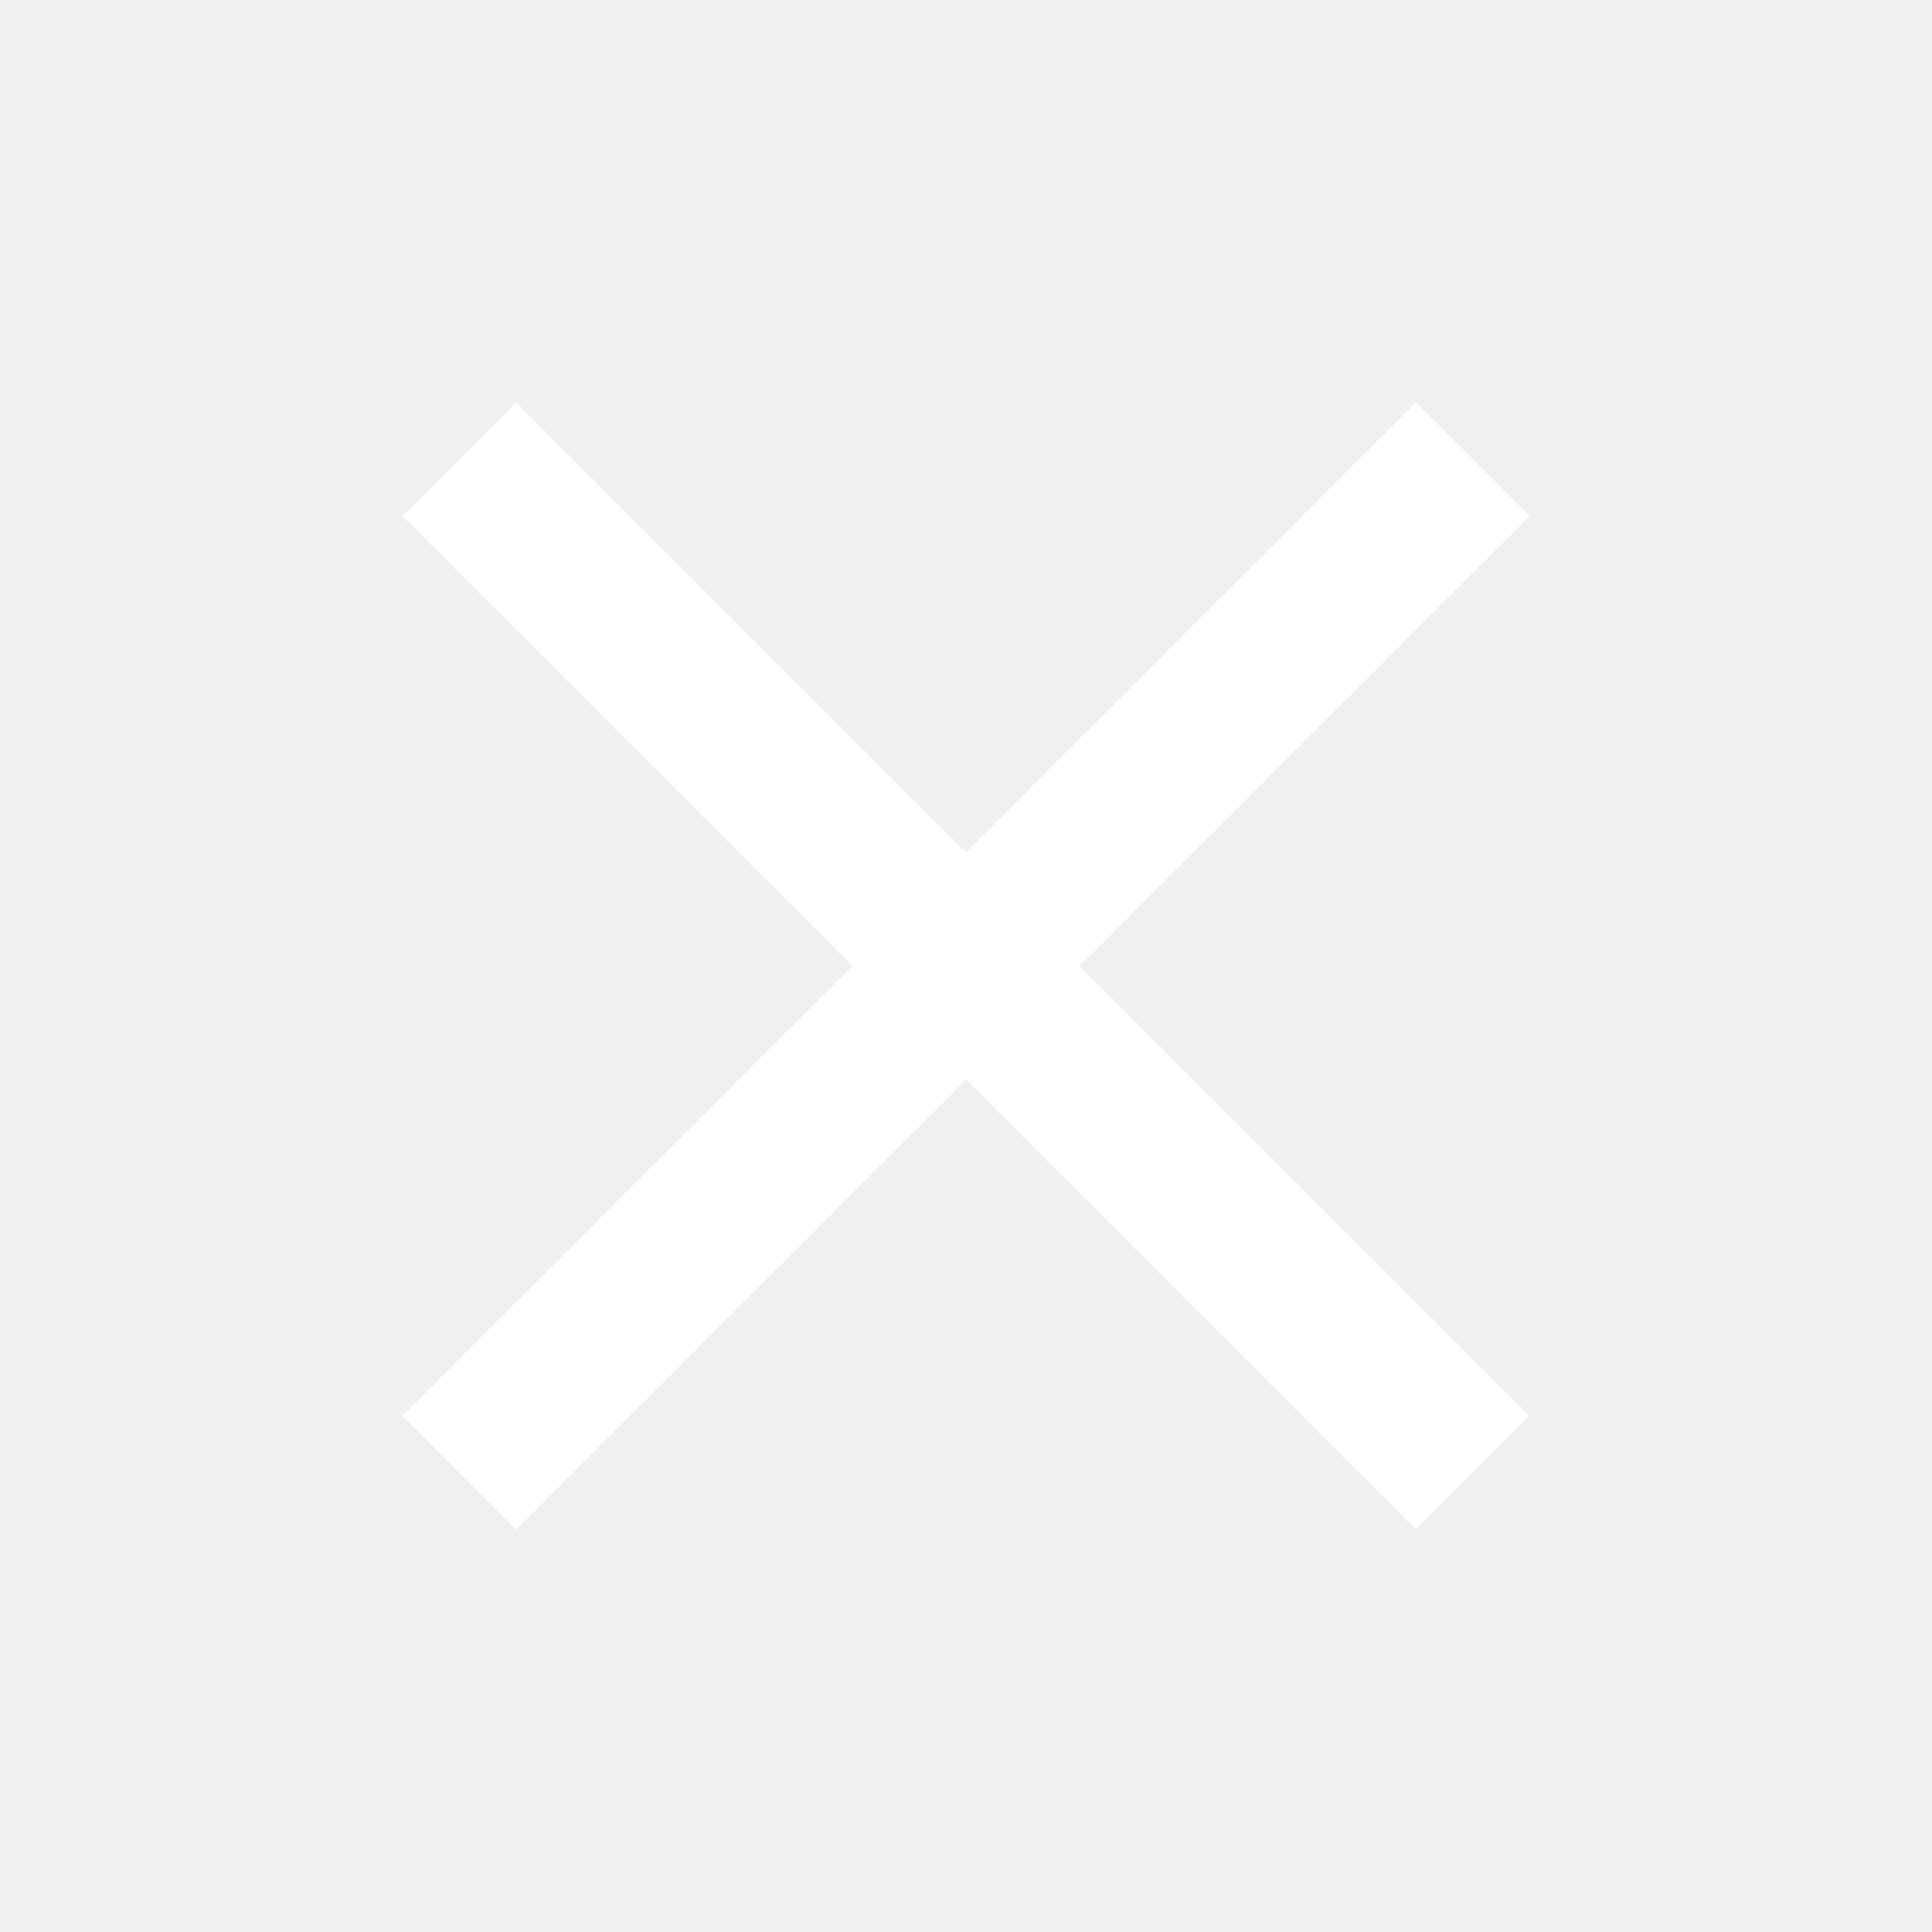
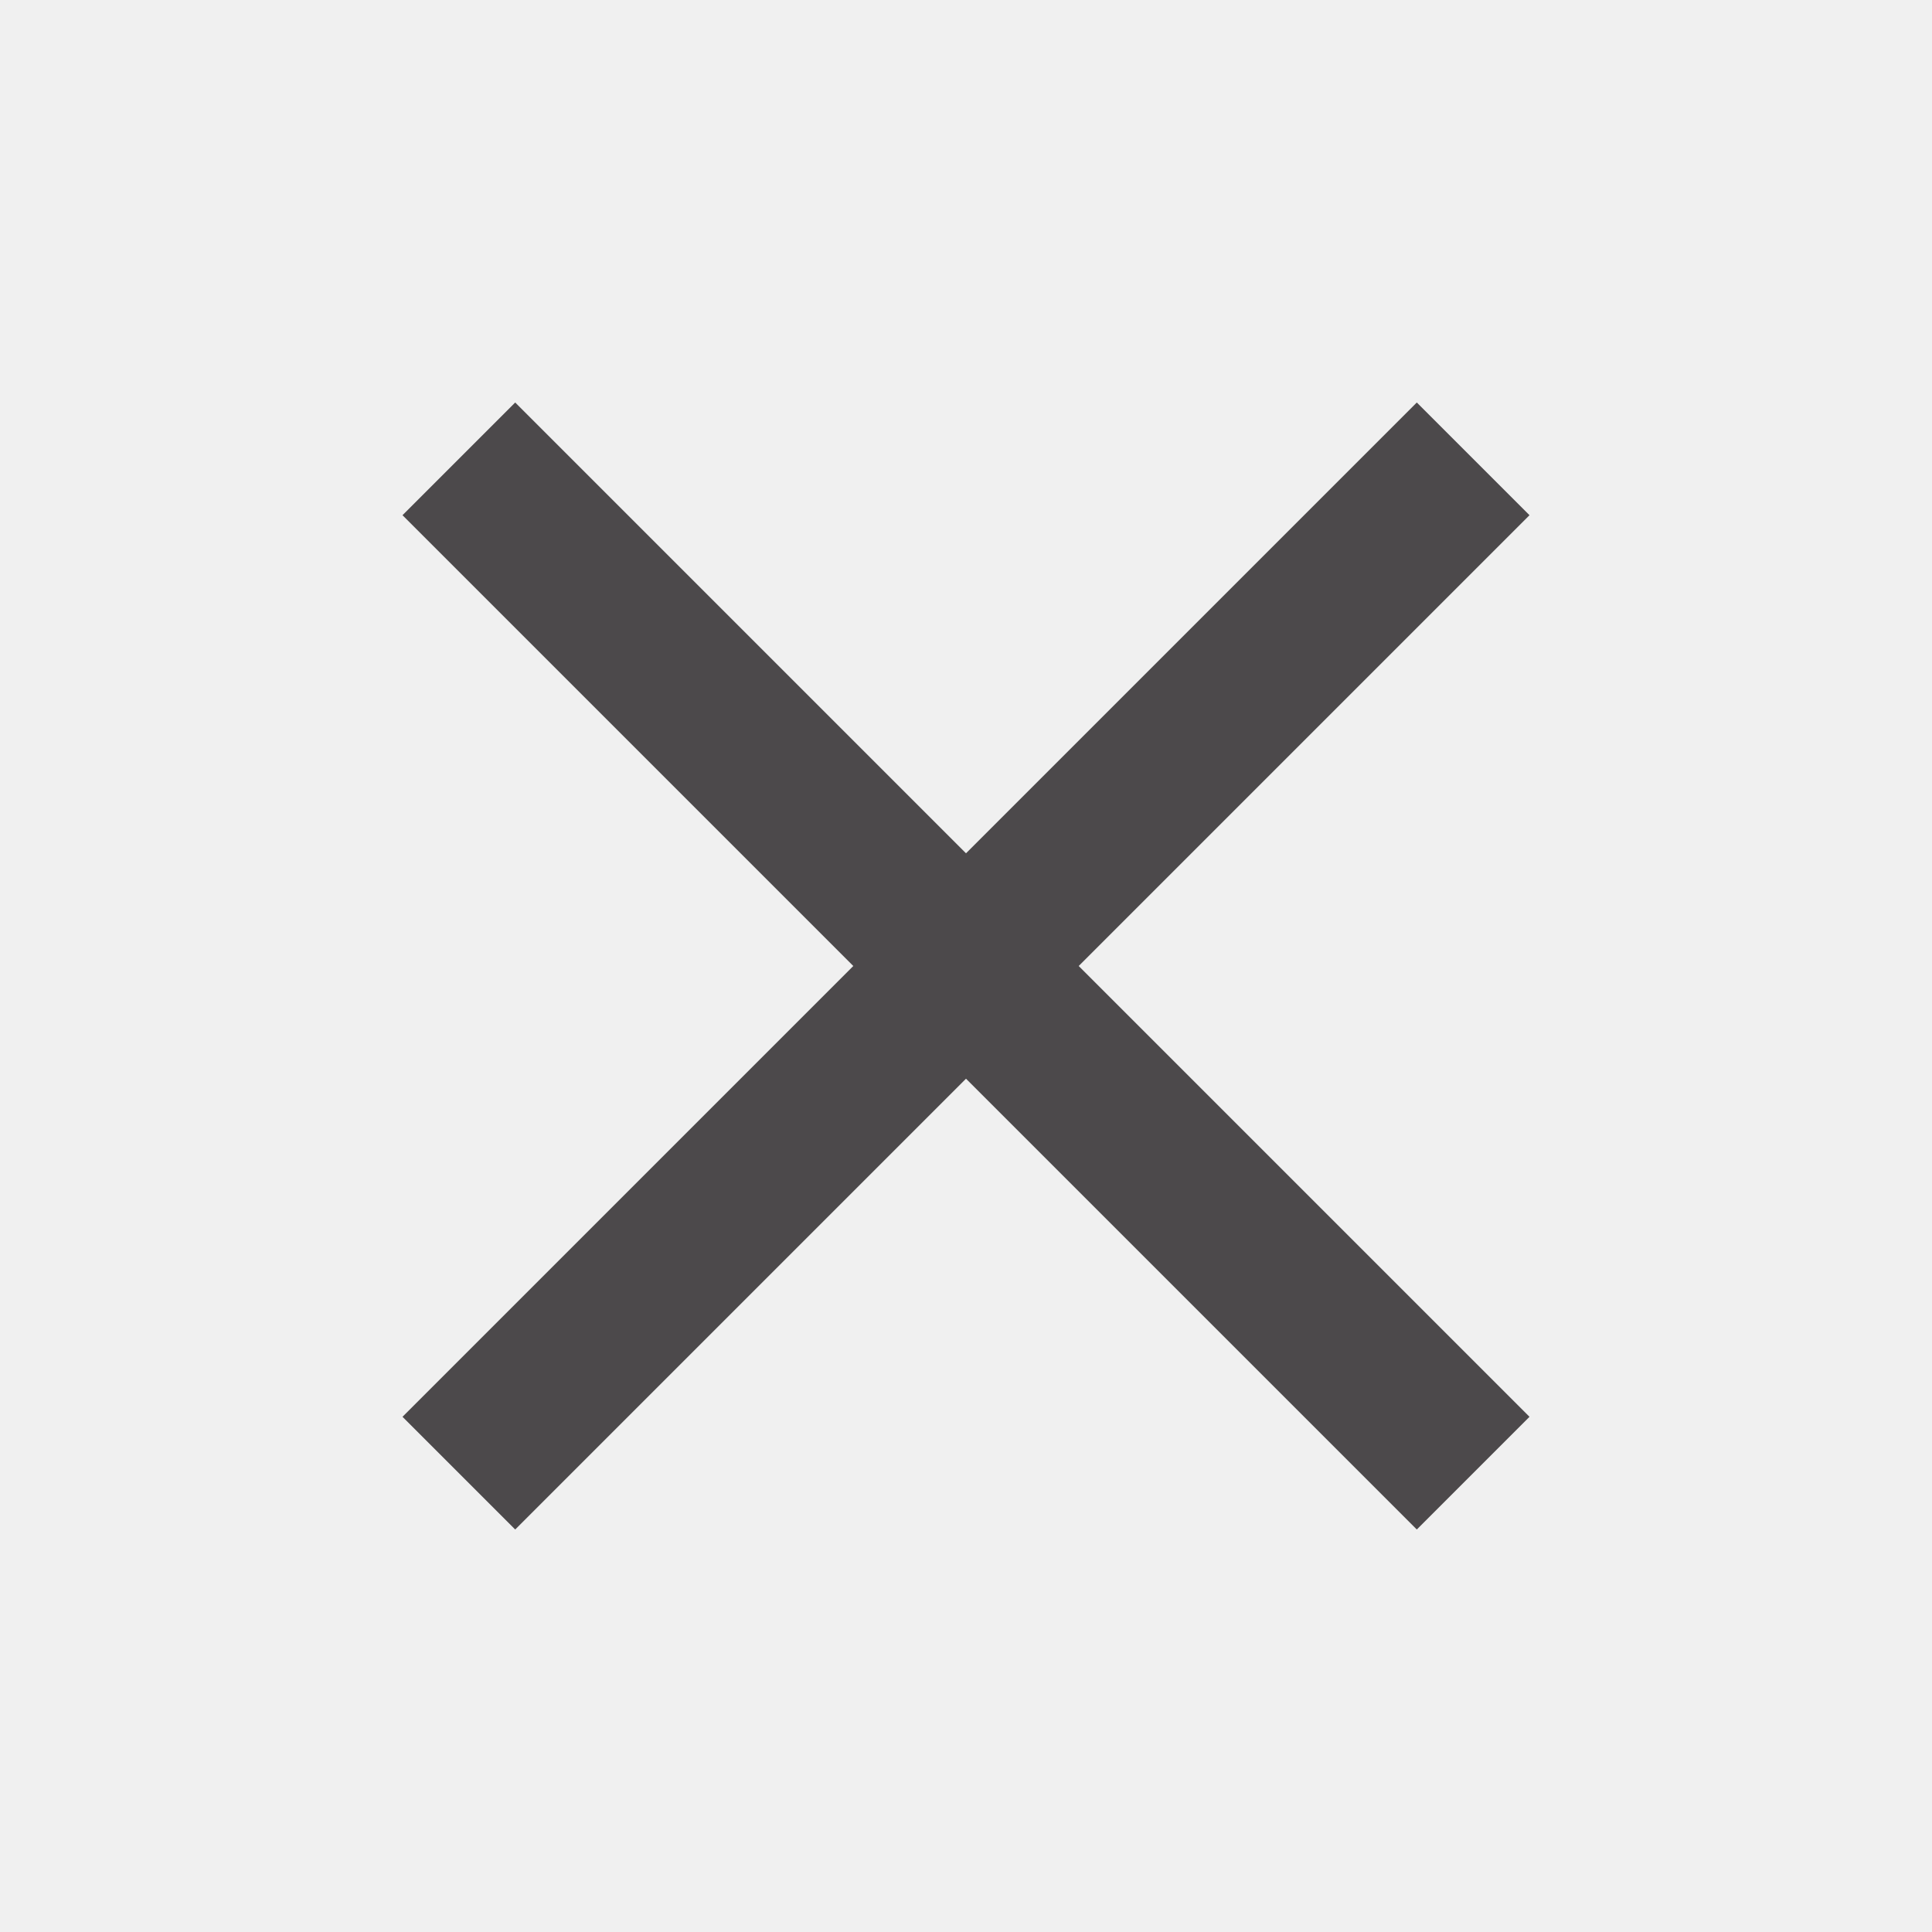
- <svg xmlns="http://www.w3.org/2000/svg" height="24px" viewBox="0 0 24 24" width="24px" fill="#FFFFFF">
-   <path d="M0 0h24v24H0V0z" fill="none" />
-   <path d="M19 6.41L17.59 5 12 10.59 6.41 5 5 6.41 10.59 12 5 17.59 6.41 19 12 13.41 17.59 19 19 17.59 13.41 12 19 6.41z" />
+ <svg xmlns="http://www.w3.org/2000/svg" version="1.1" id="レイヤー_1" x="0px" y="0px" viewBox="0 0 24 24" style="enable-background:new 0 0 24 24;" xml:space="preserve">
+   <style type="text/css">
+ 	.st0{fill:none;}
+ 	.st1{fill:#4C494B;}
+ </style>
+   <path class="st0" d="M0,0h24v24H0V0z" />
+   <path class="st1" d="M19,6.4L17.6,5L12,10.6L6.4,5L5,6.4l5.6,5.6L5,17.6L6.4,19l5.6-5.6l5.6,5.6l1.4-1.4L13.4,12L19,6.4z" />
</svg>
